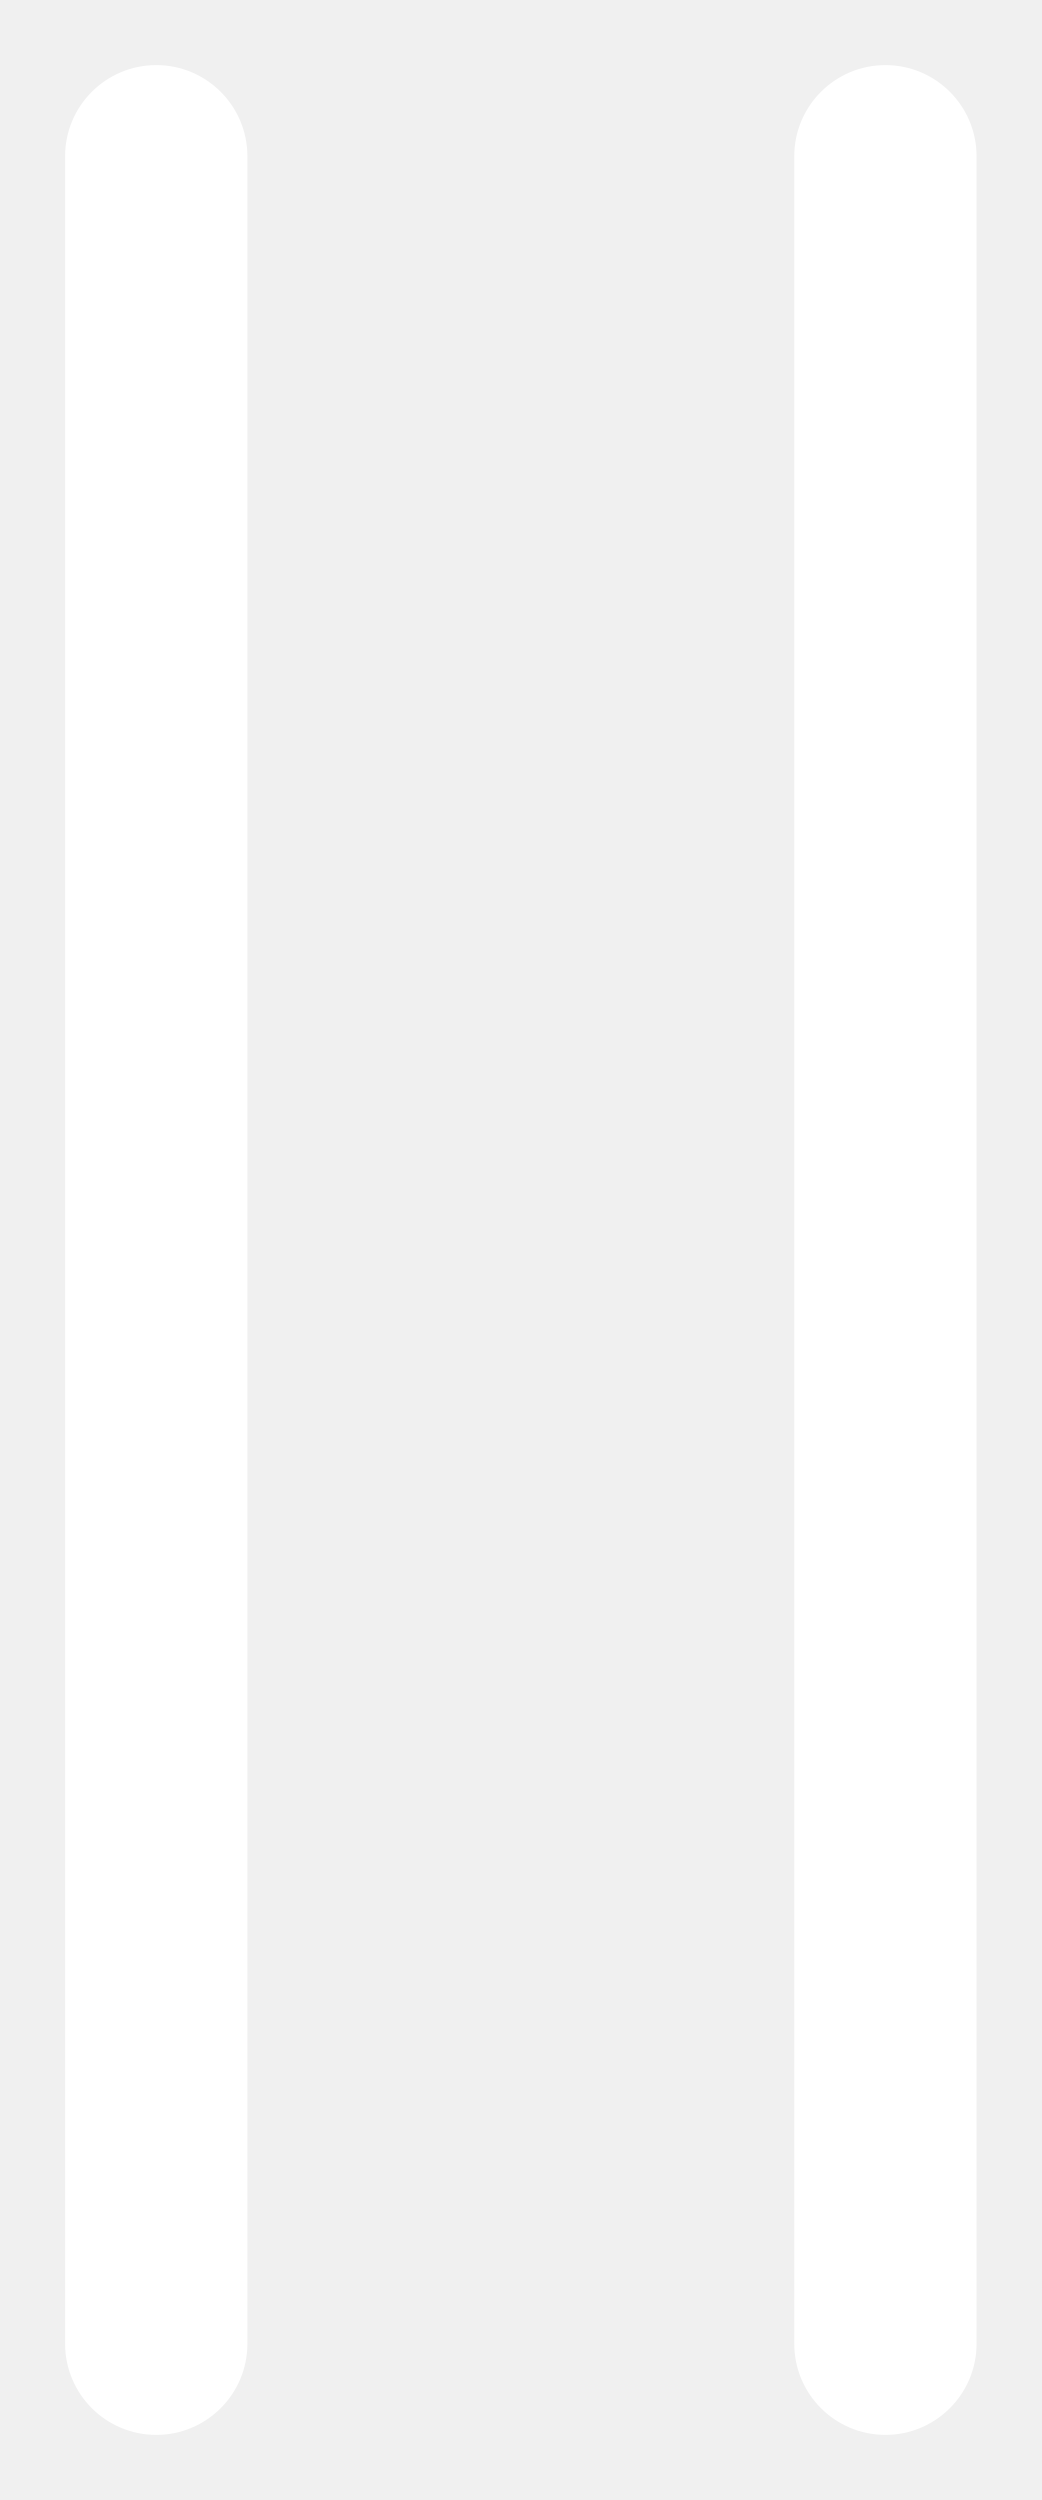
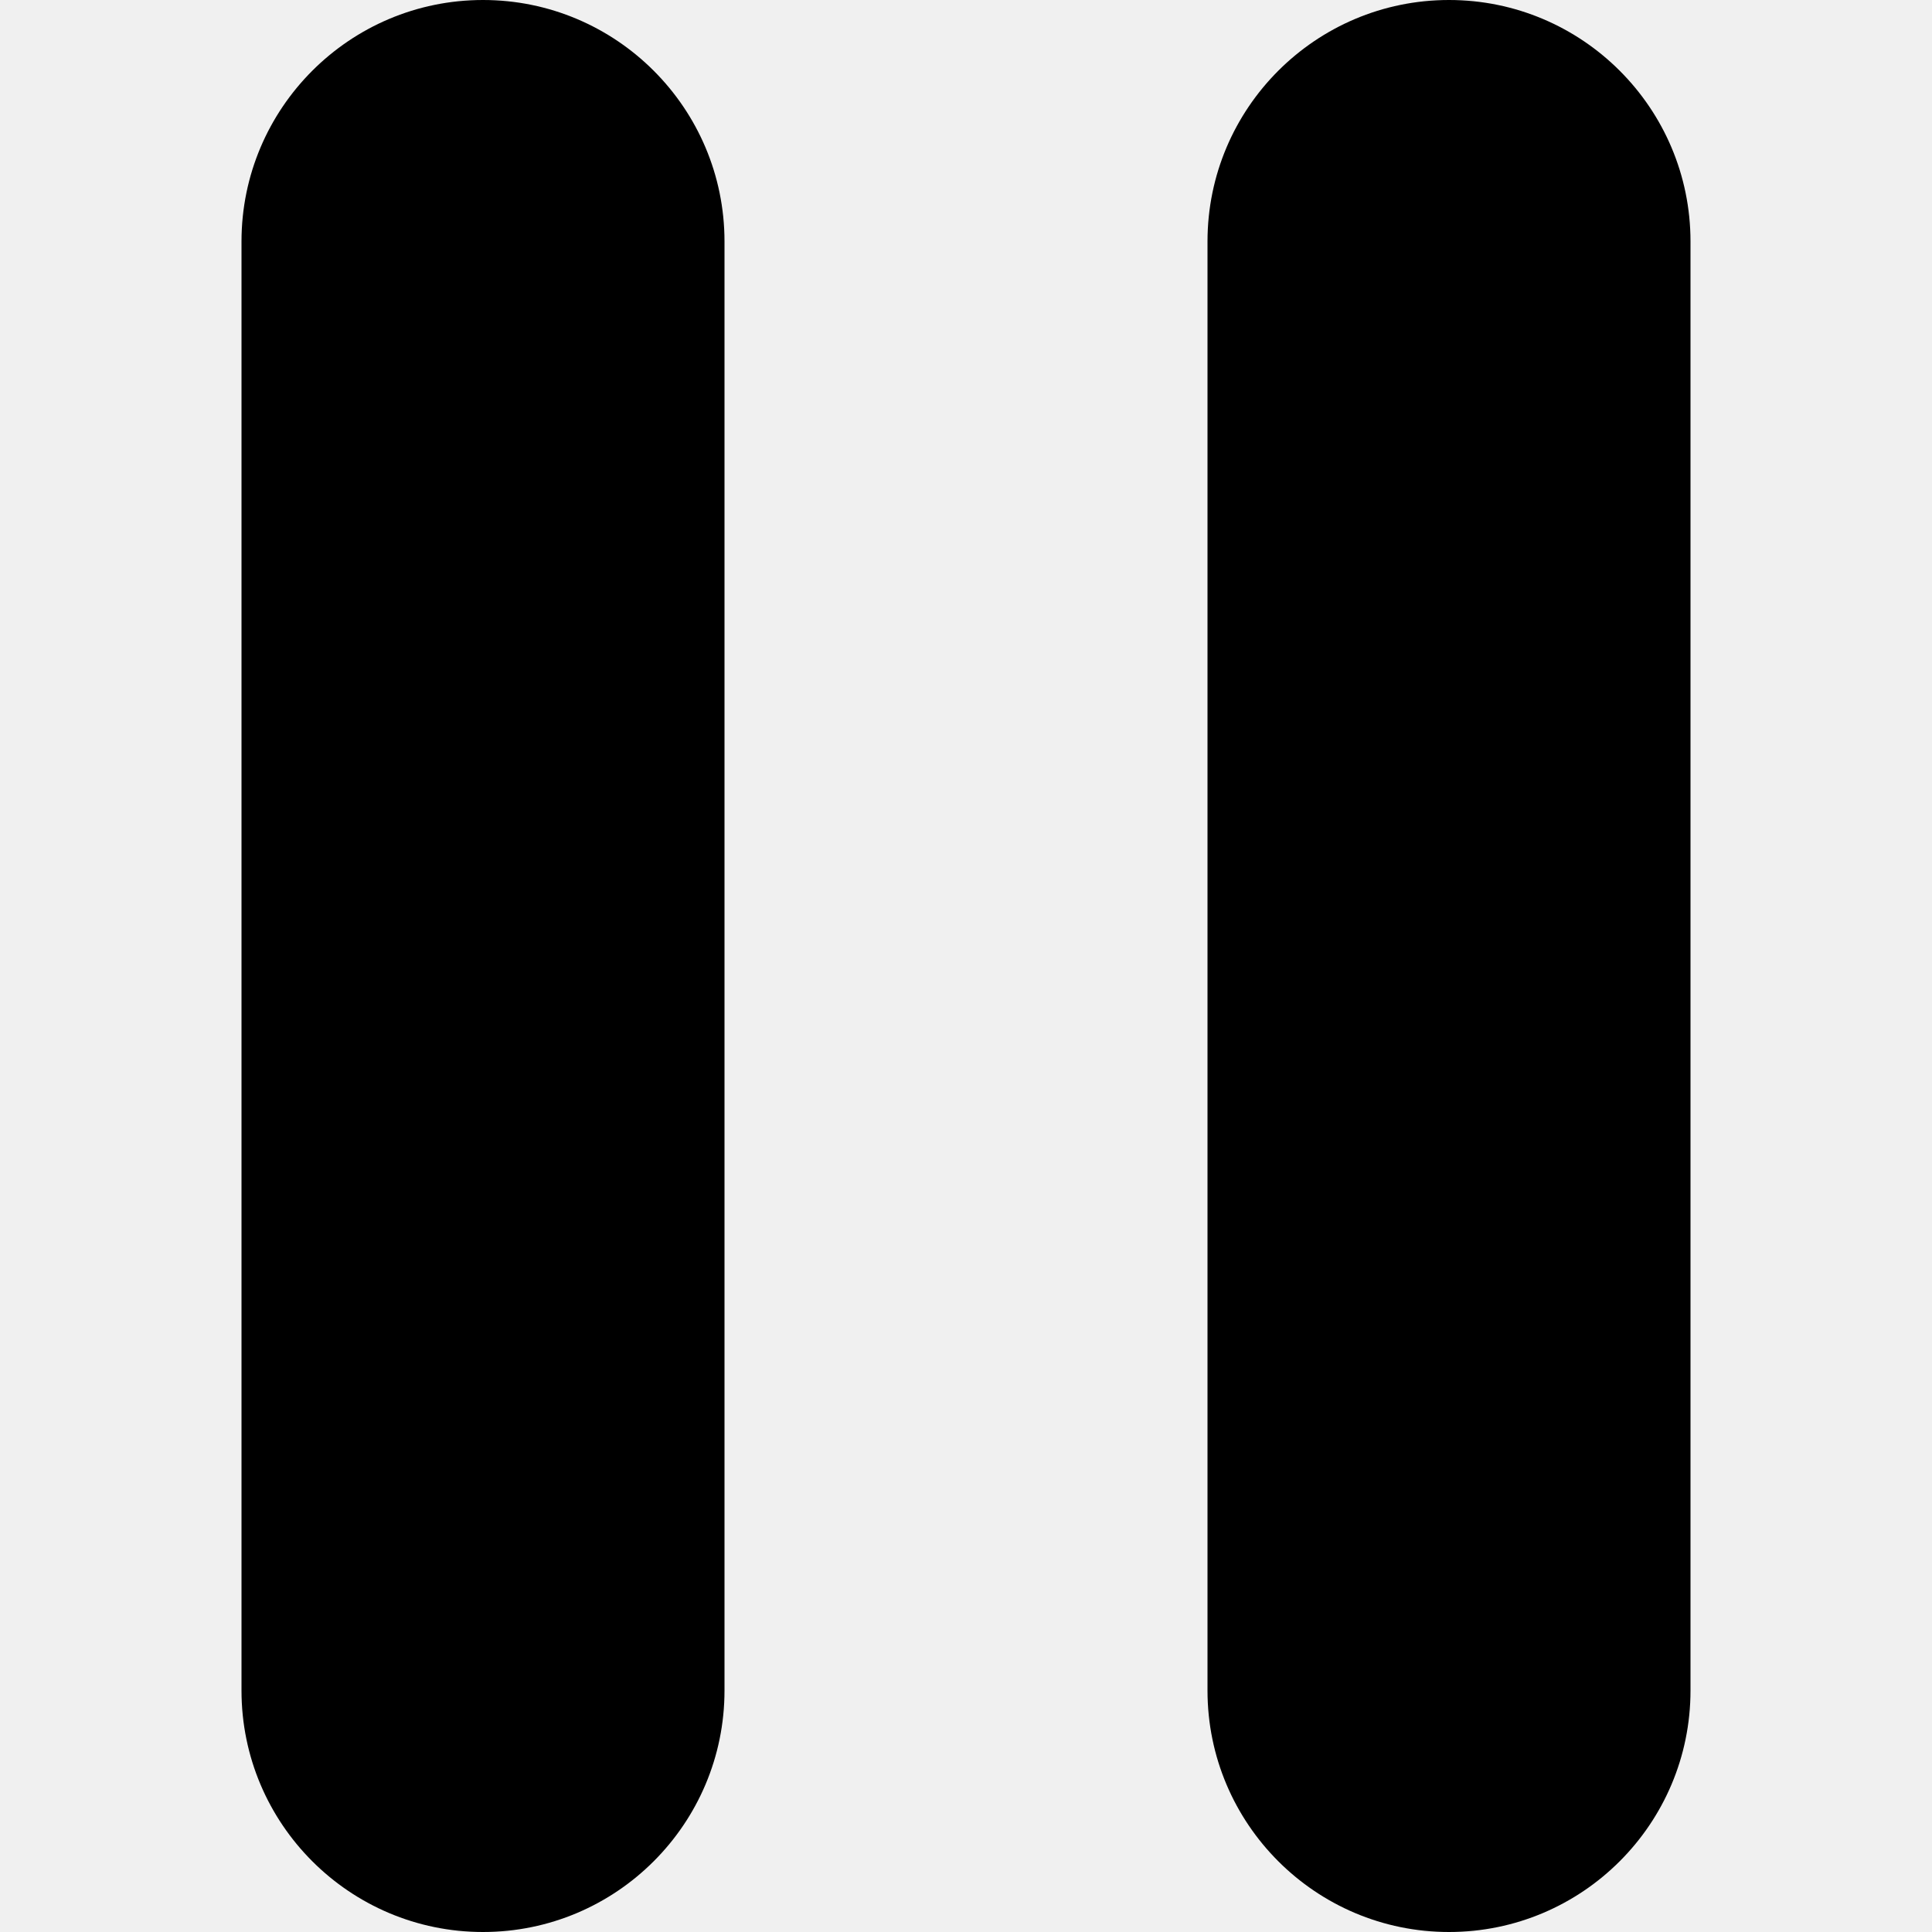
- <svg xmlns="http://www.w3.org/2000/svg" width="10" height="24" viewBox="0 0 10 24" fill="none">
-   <path d="M2.375 1.5C2.375 1.017 1.983 0.625 1.5 0.625C1.017 0.625 0.625 1.017 0.625 1.5V22.5C0.625 22.983 1.017 23.375 1.5 23.375C1.983 23.375 2.375 22.983 2.375 22.5L2.375 1.5Z" fill="white" />
-   <path d="M9.375 1.5C9.375 1.017 8.983 0.625 8.5 0.625C8.017 0.625 7.625 1.017 7.625 1.5L7.625 22.5C7.625 22.983 8.017 23.375 8.5 23.375C8.983 23.375 9.375 22.983 9.375 22.5V1.5Z" fill="white" />
+ <svg xmlns="http://www.w3.org/2000/svg" width="800px" height="800px" viewBox="-1 0 8 8" version="1.1">
+   <defs>
+ 
+ </defs>
+   <g id="Page-1" stroke="none" stroke-width="1" fill="none" fill-rule="evenodd">
+     <g id="Dribbble-Light-Preview" transform="translate(-227, -3765)" fill="#000000">
+       <g id="icons" transform="translate(56, 160)">
+         <path d="M172,3605 C171.448,3605 171,3605.448 171,3606 L171,3612 C171,3612.552 171.448,3613 172,3613 C172.552,3613 173,3612.552 173,3612 L173,3606 C173,3605.448 172.552,3605 172,3605 M177,3606 L177,3612 C177,3612.552 176.552,3613 176,3613 C175.448,3613 175,3612.552 175,3612 L175,3606 C175,3605.448 175.448,3605 176,3605 C176.552,3605 177,3605.448 177,3606" id="pause-[#1006]">
+ 
+ </path>
+       </g>
+     </g>
+   </g>
</svg>
